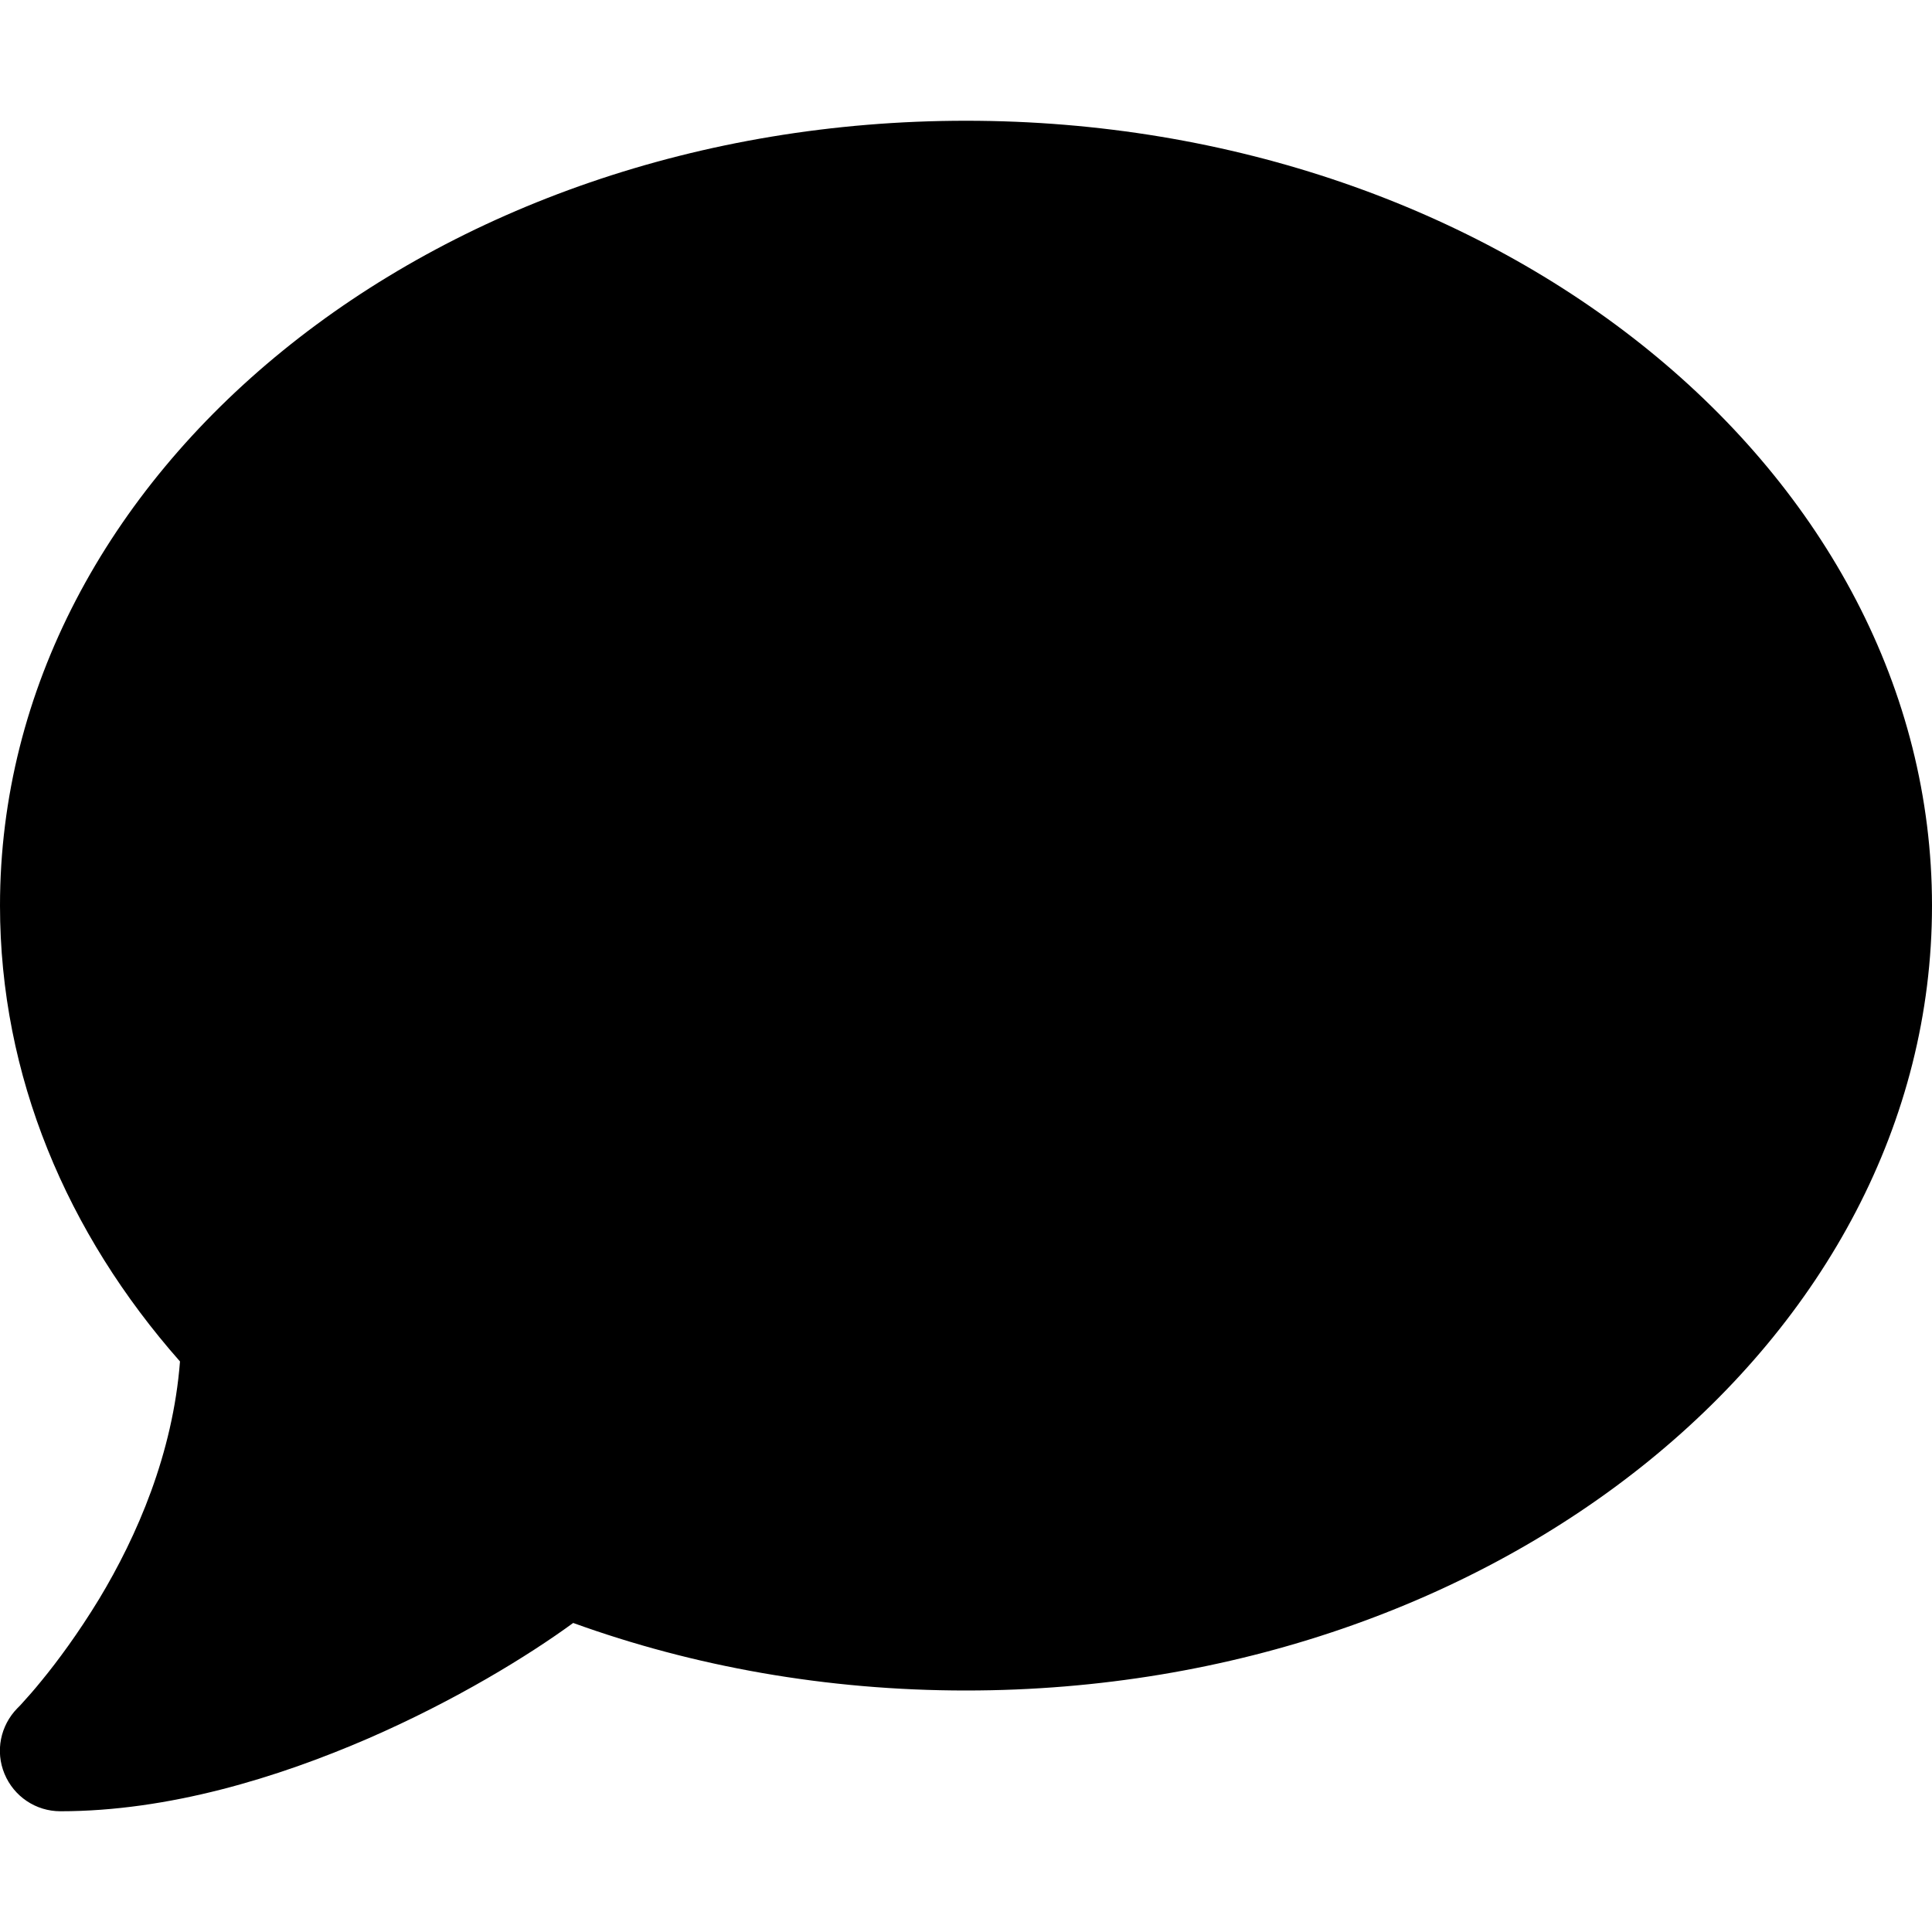
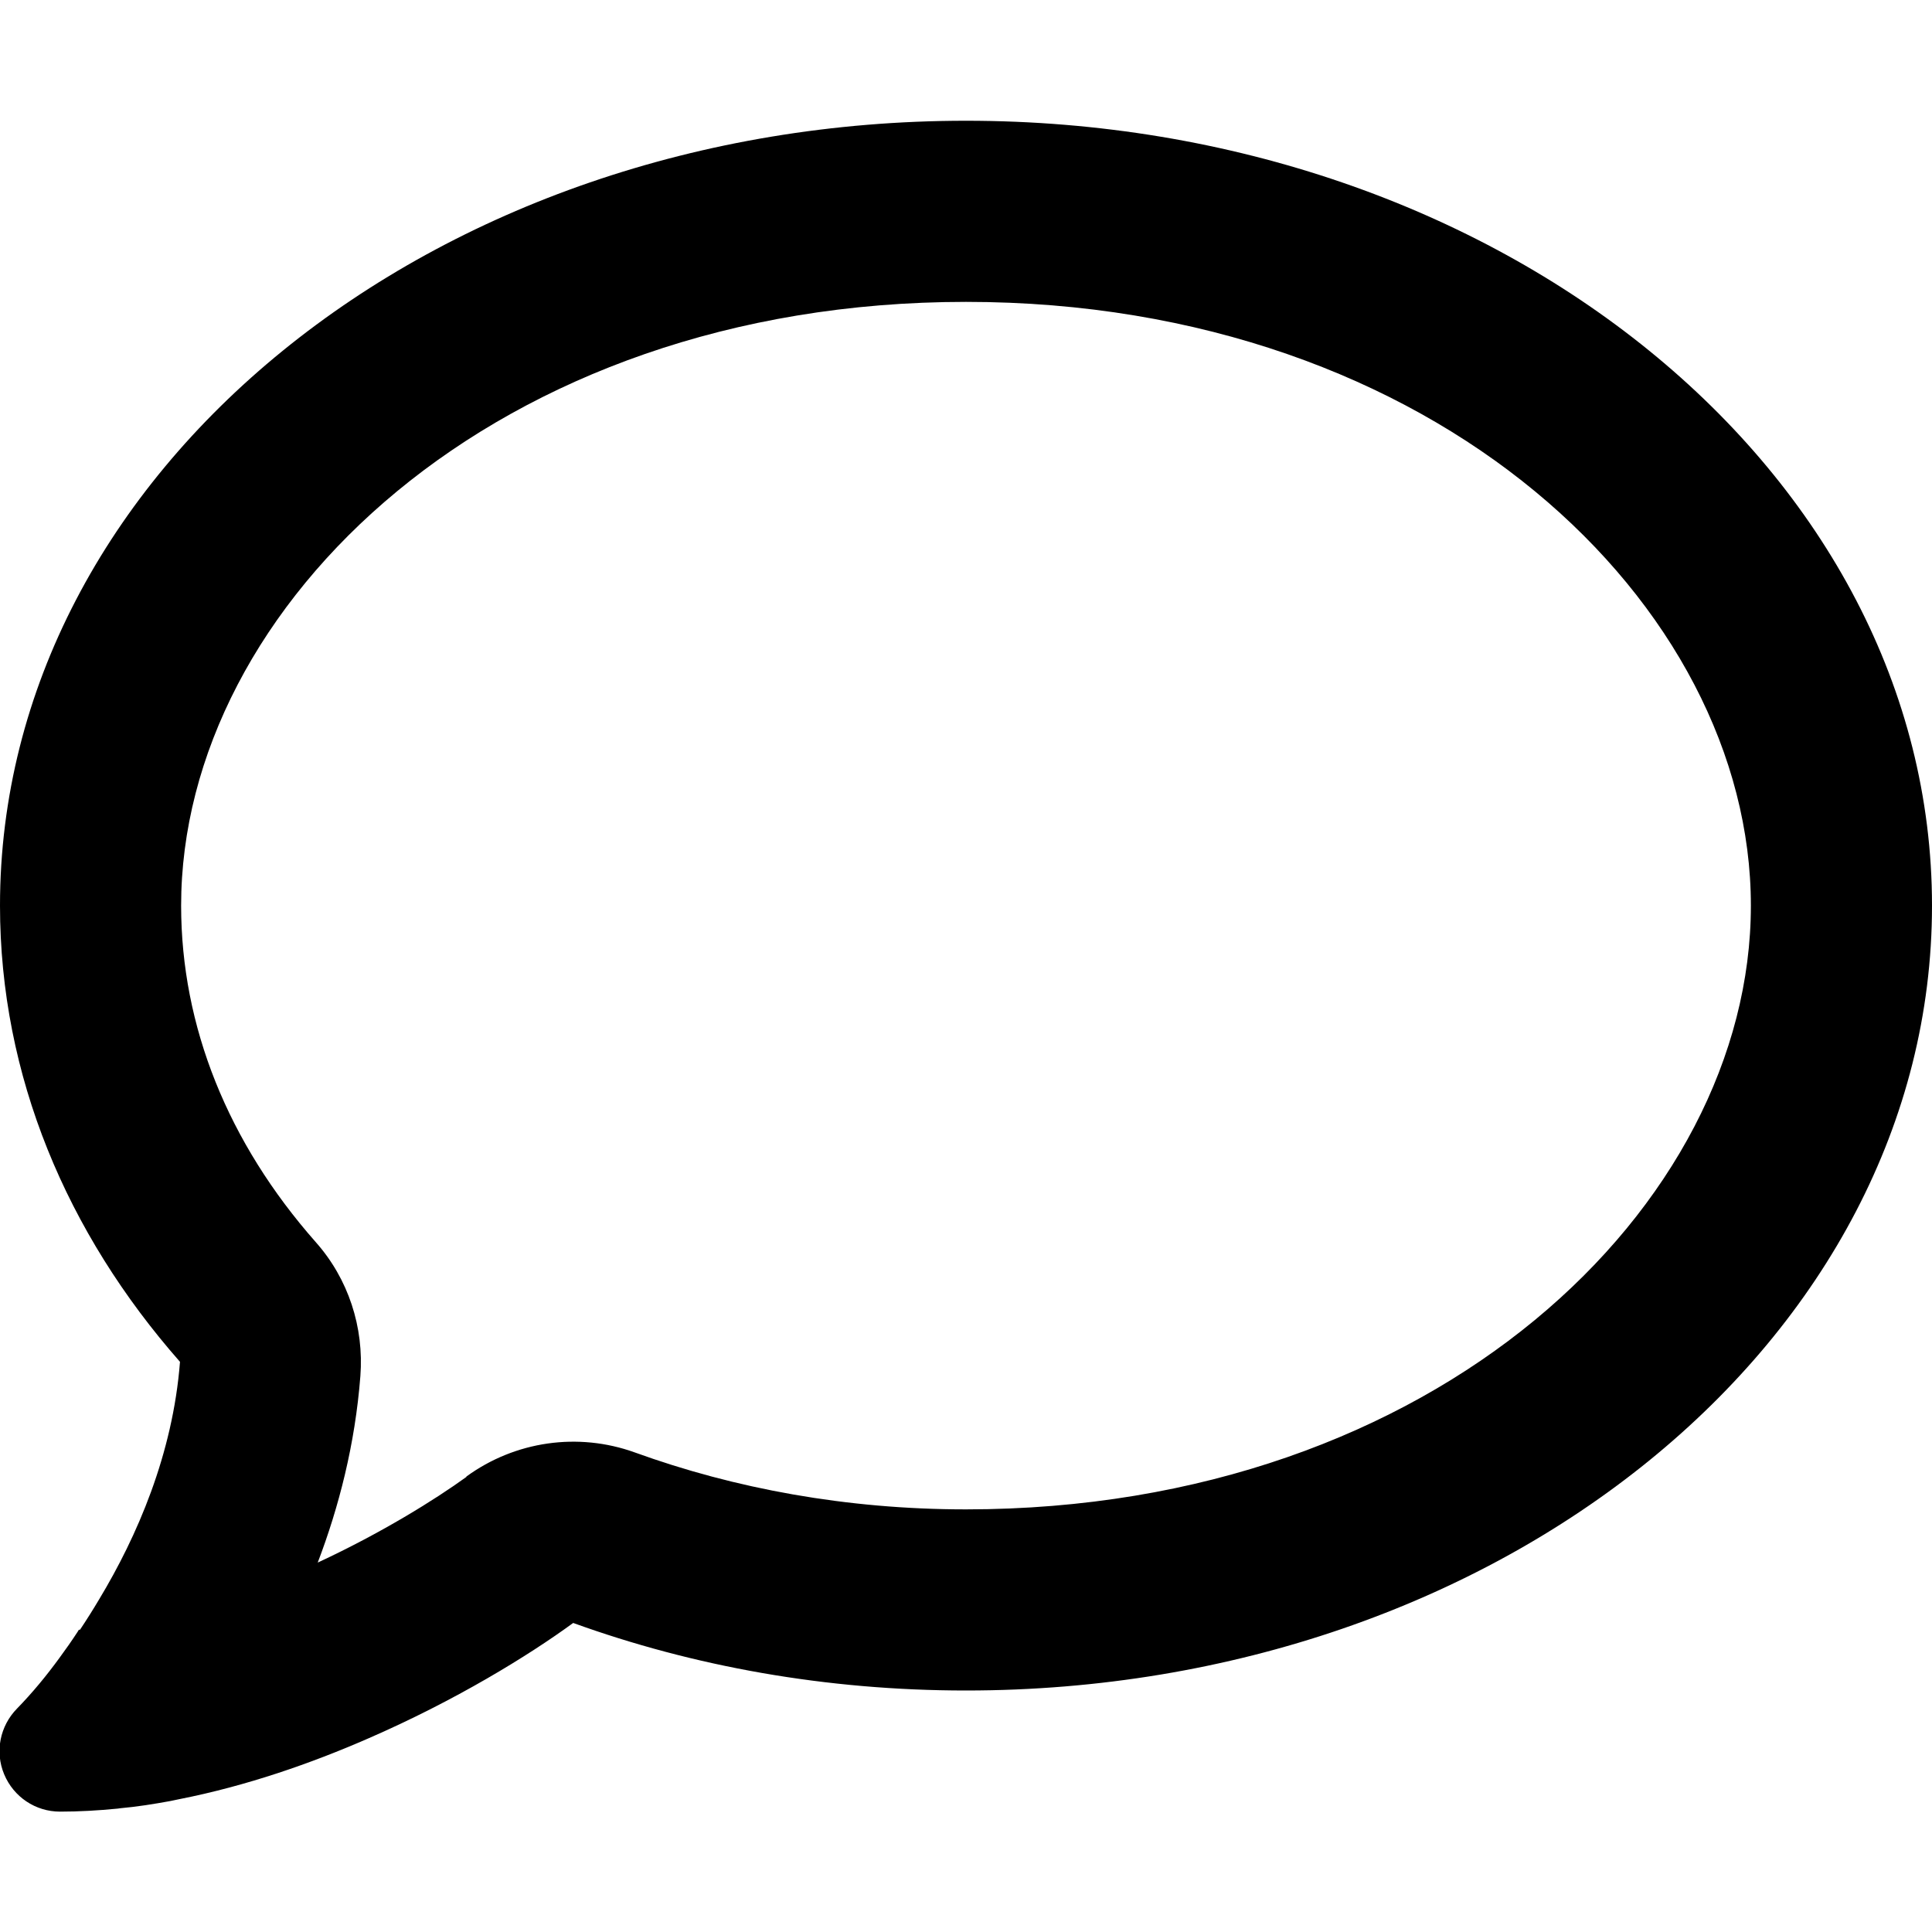
<svg xmlns="http://www.w3.org/2000/svg" viewBox="0 0 512 512">
-   <path d="M512 240c0 114.9-114.6 208-256 208c-37.1 0-72.3-6.4-104.1-17.9c-11.9 8.7-31.3 20.6-54.3 30.6C73.6 471.1 44.7 480 16 480c-6.5 0-12.3-3.9-14.8-9.9c-2.5-6-1.1-12.8 3.4-17.4l0 0 0 0 0 0 0 0 .3-.3c.3-.3 .7-.7 1.3-1.4c1.1-1.2 2.8-3.1 4.9-5.7c4.1-5 9.6-12.4 15.2-21.6c10-16.6 19.5-38.4 21.4-62.9C17.7 326.8 0 285.1 0 240C0 125.1 114.6 32 256 32s256 93.1 256 208z" />
+   <path d="M123.6 391.3c12.9-9.4 29.6-11.8 44.6-6.4c26.5 9.6 56.2 15.1 87.8 15.1c124.7 0 208-80.5 208-160s-83.3-160-208-160S48 160.5 48 240c0 32 12.4 62.8 35.7 89.2c8.6 9.7 12.8 22.5 11.8 35.5c-1.4 18.1-5.7 34.7-11.3 49.4c17-7.9 31.1-16.7 39.4-22.7zM21.2 431.9c1.8-2.7 3.5-5.4 5.1-8.1c10-16.6 19.5-38.4 21.4-62.9C17.7 326.8 0 285.1 0 240C0 125.1 114.6 32 256 32s256 93.1 256 208s-114.6 208-256 208c-37.1 0-72.3-6.4-104.1-17.9c-11.9 8.7-31.3 20.6-54.3 30.6c-15.1 6.6-32.3 12.6-50.1 16.1c-.8 .2-1.6 .3-2.4 .5c-4.4 .8-8.7 1.5-13.2 1.9c-.2 0-.5 .1-.7 .1c-5.1 .5-10.2 .8-15.3 .8c-6.5 0-12.3-3.9-14.8-9.9c-2.5-6-1.1-12.8 3.4-17.4c4.1-4.2 7.8-8.7 11.3-13.5c1.7-2.3 3.3-4.6 4.8-6.9c.1-.2 .2-.3 .3-.5z" />
</svg>
